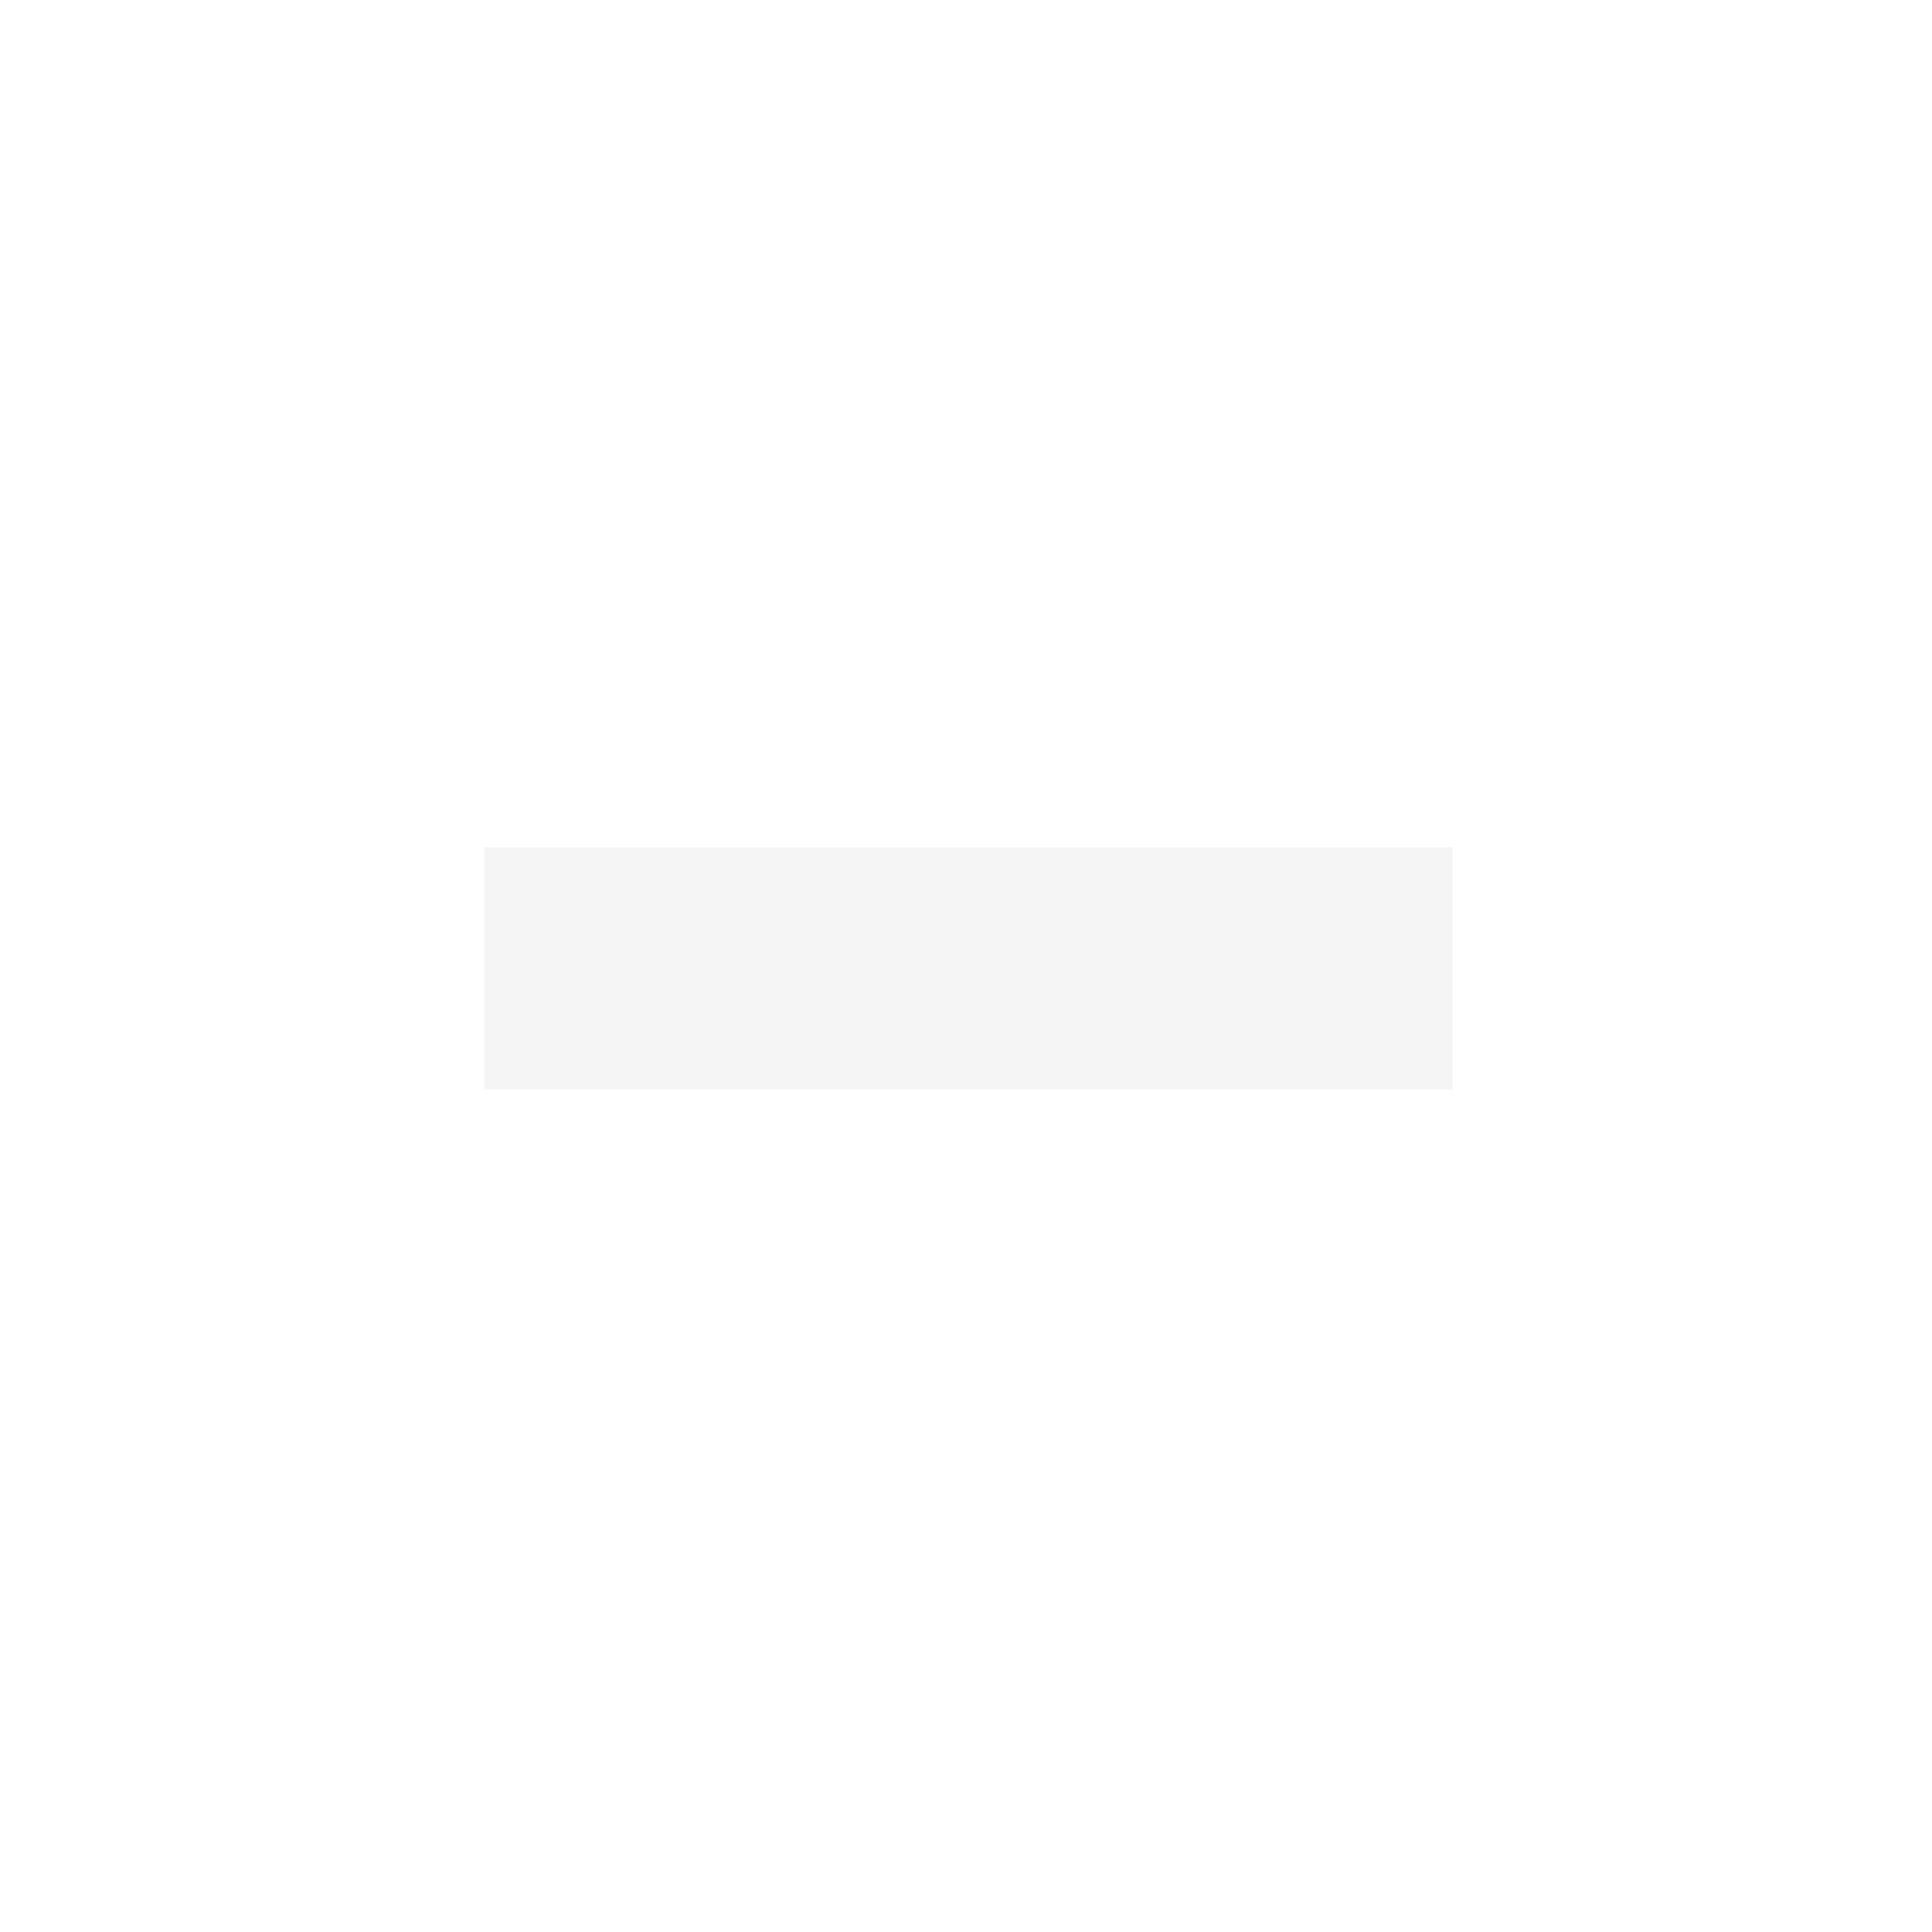
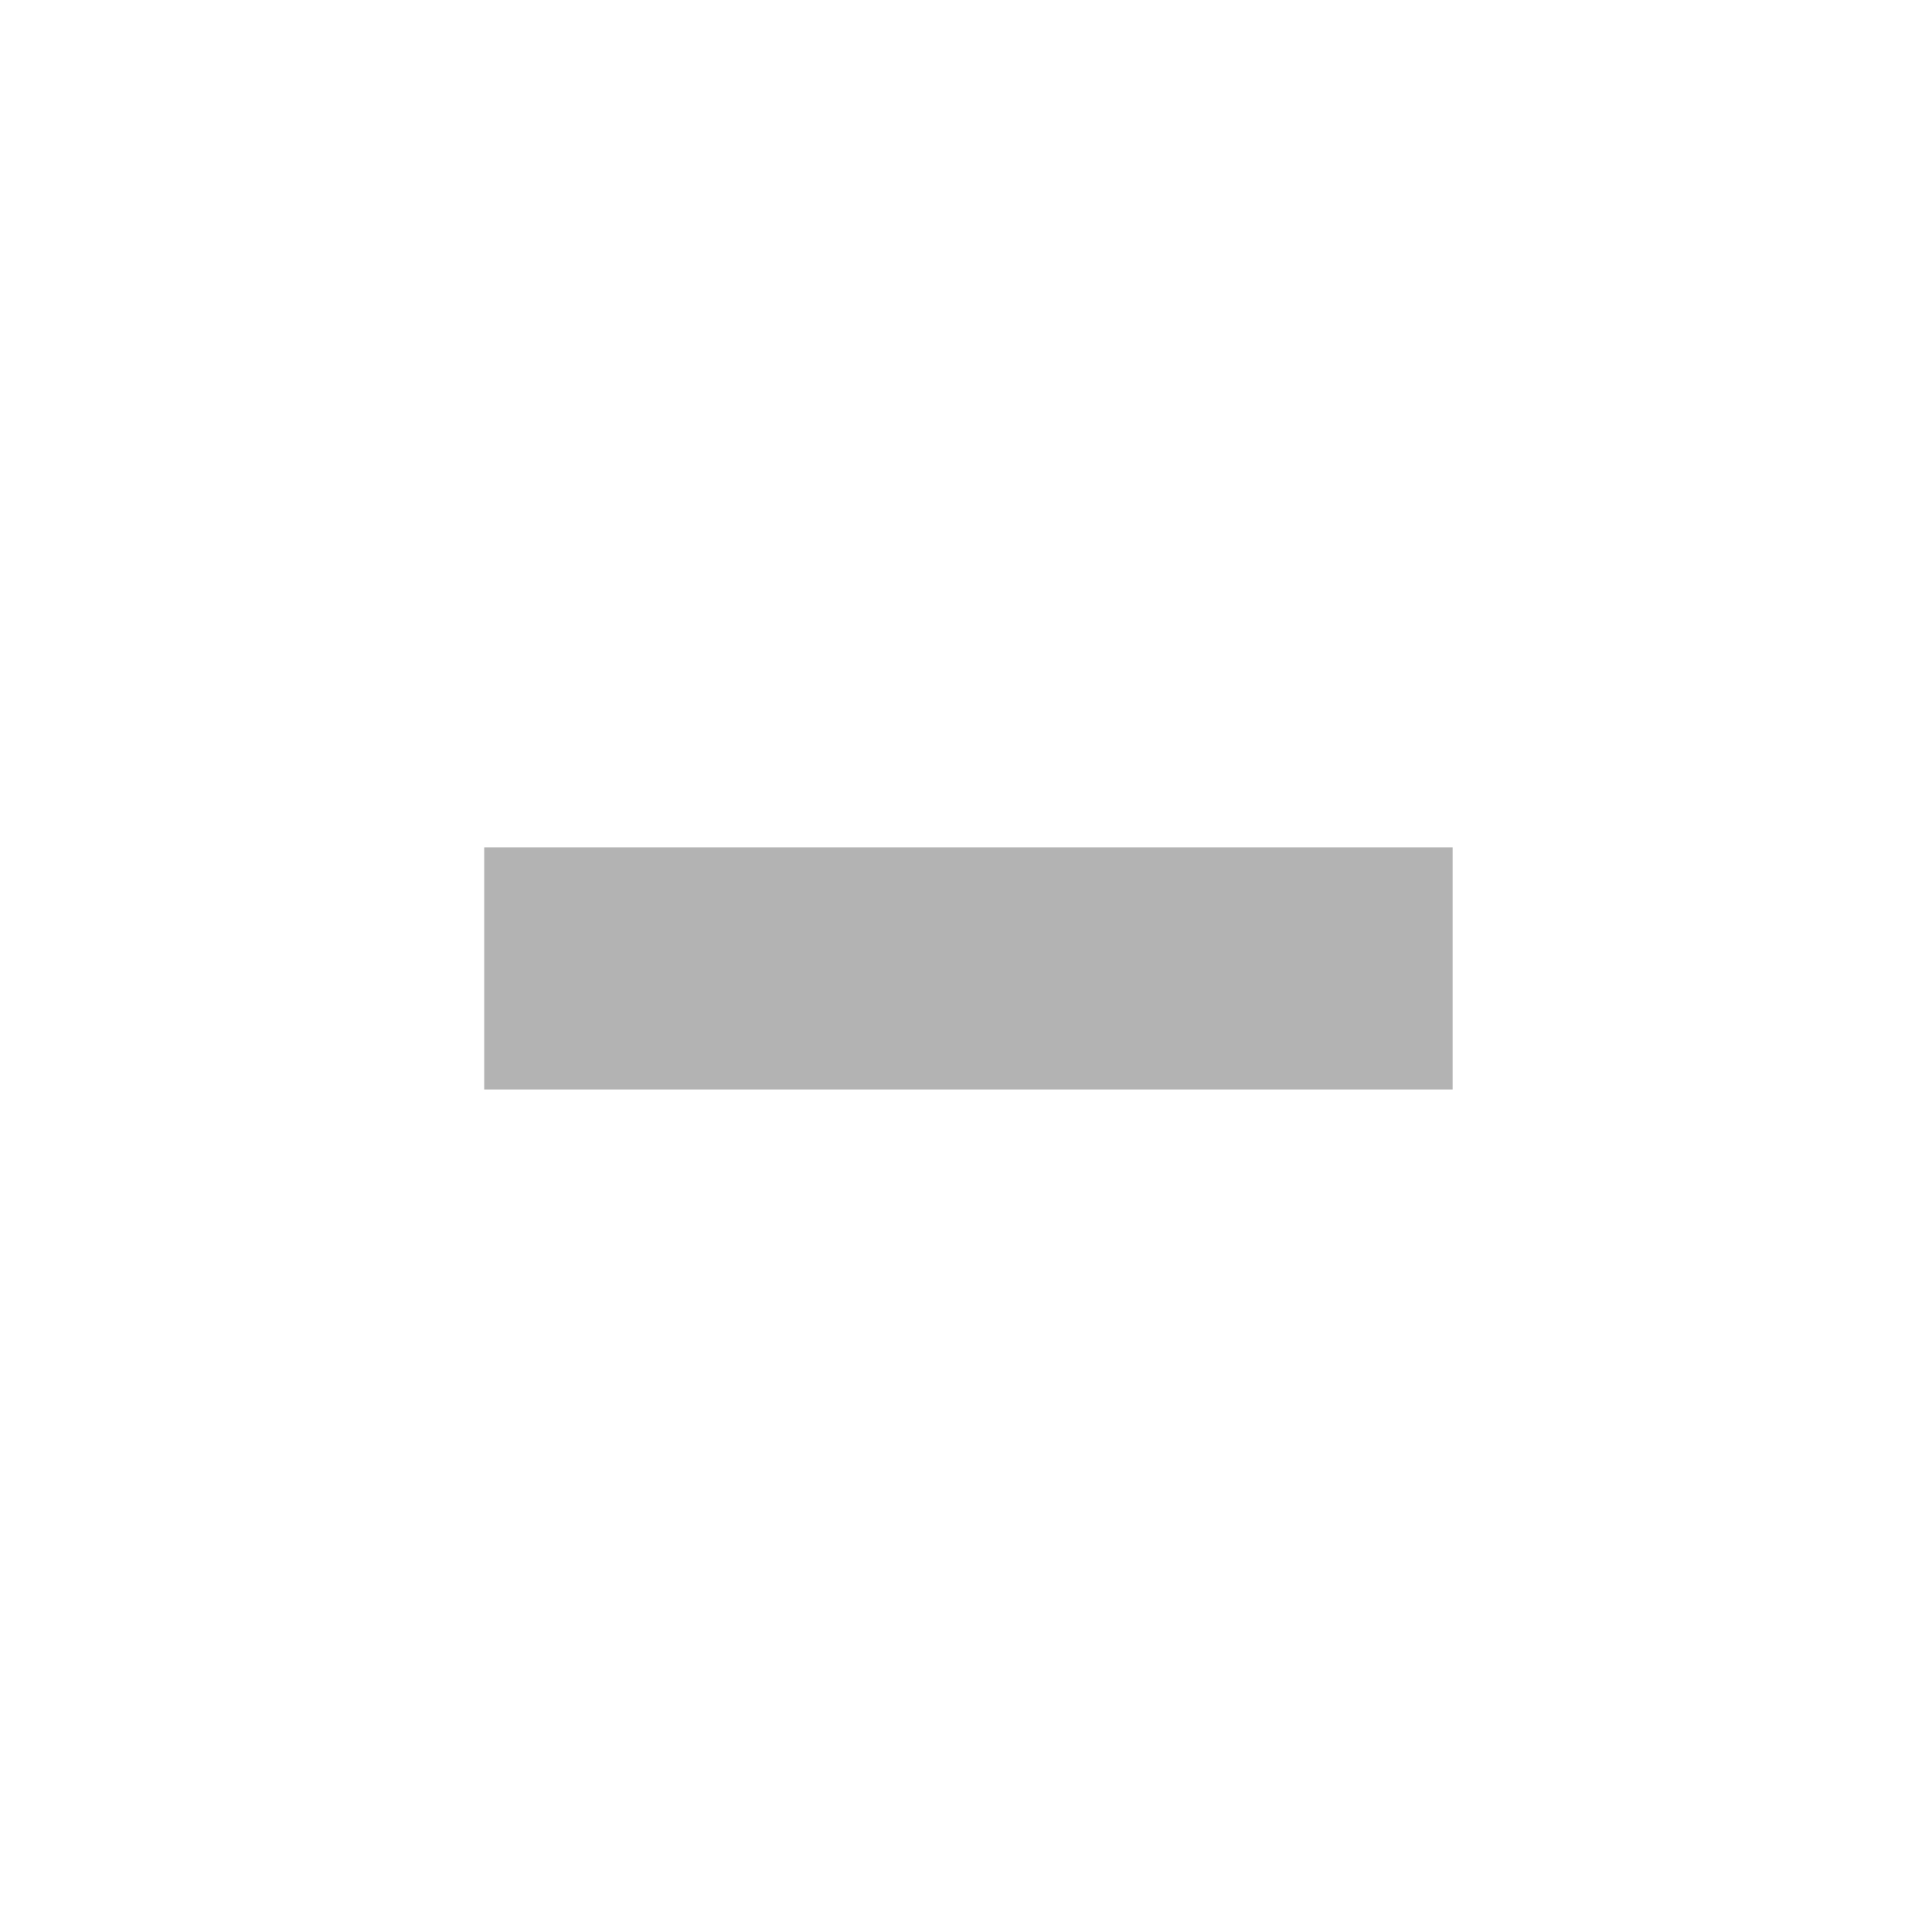
<svg xmlns="http://www.w3.org/2000/svg" width="133pt" height="133pt" viewBox="0 0 133 133" version="1.1">
  <g id="surface1">
-     <path style=" stroke:none;fill-rule:nonzero;fill:#dcdcdc;fill-opacity:0.3;" d="M 33.332 58.332 L 100 58.332 L 100 75 L 33.332 75 Z M 33.332 58.332 " />
+     <path style=" stroke:none;fill-rule:nonzero;fill:#{{base05-hex}};fill-opacity:0.3;" d="M 33.332 58.332 L 100 58.332 L 100 75 L 33.332 75 Z M 33.332 58.332 " />
  </g>
</svg>
